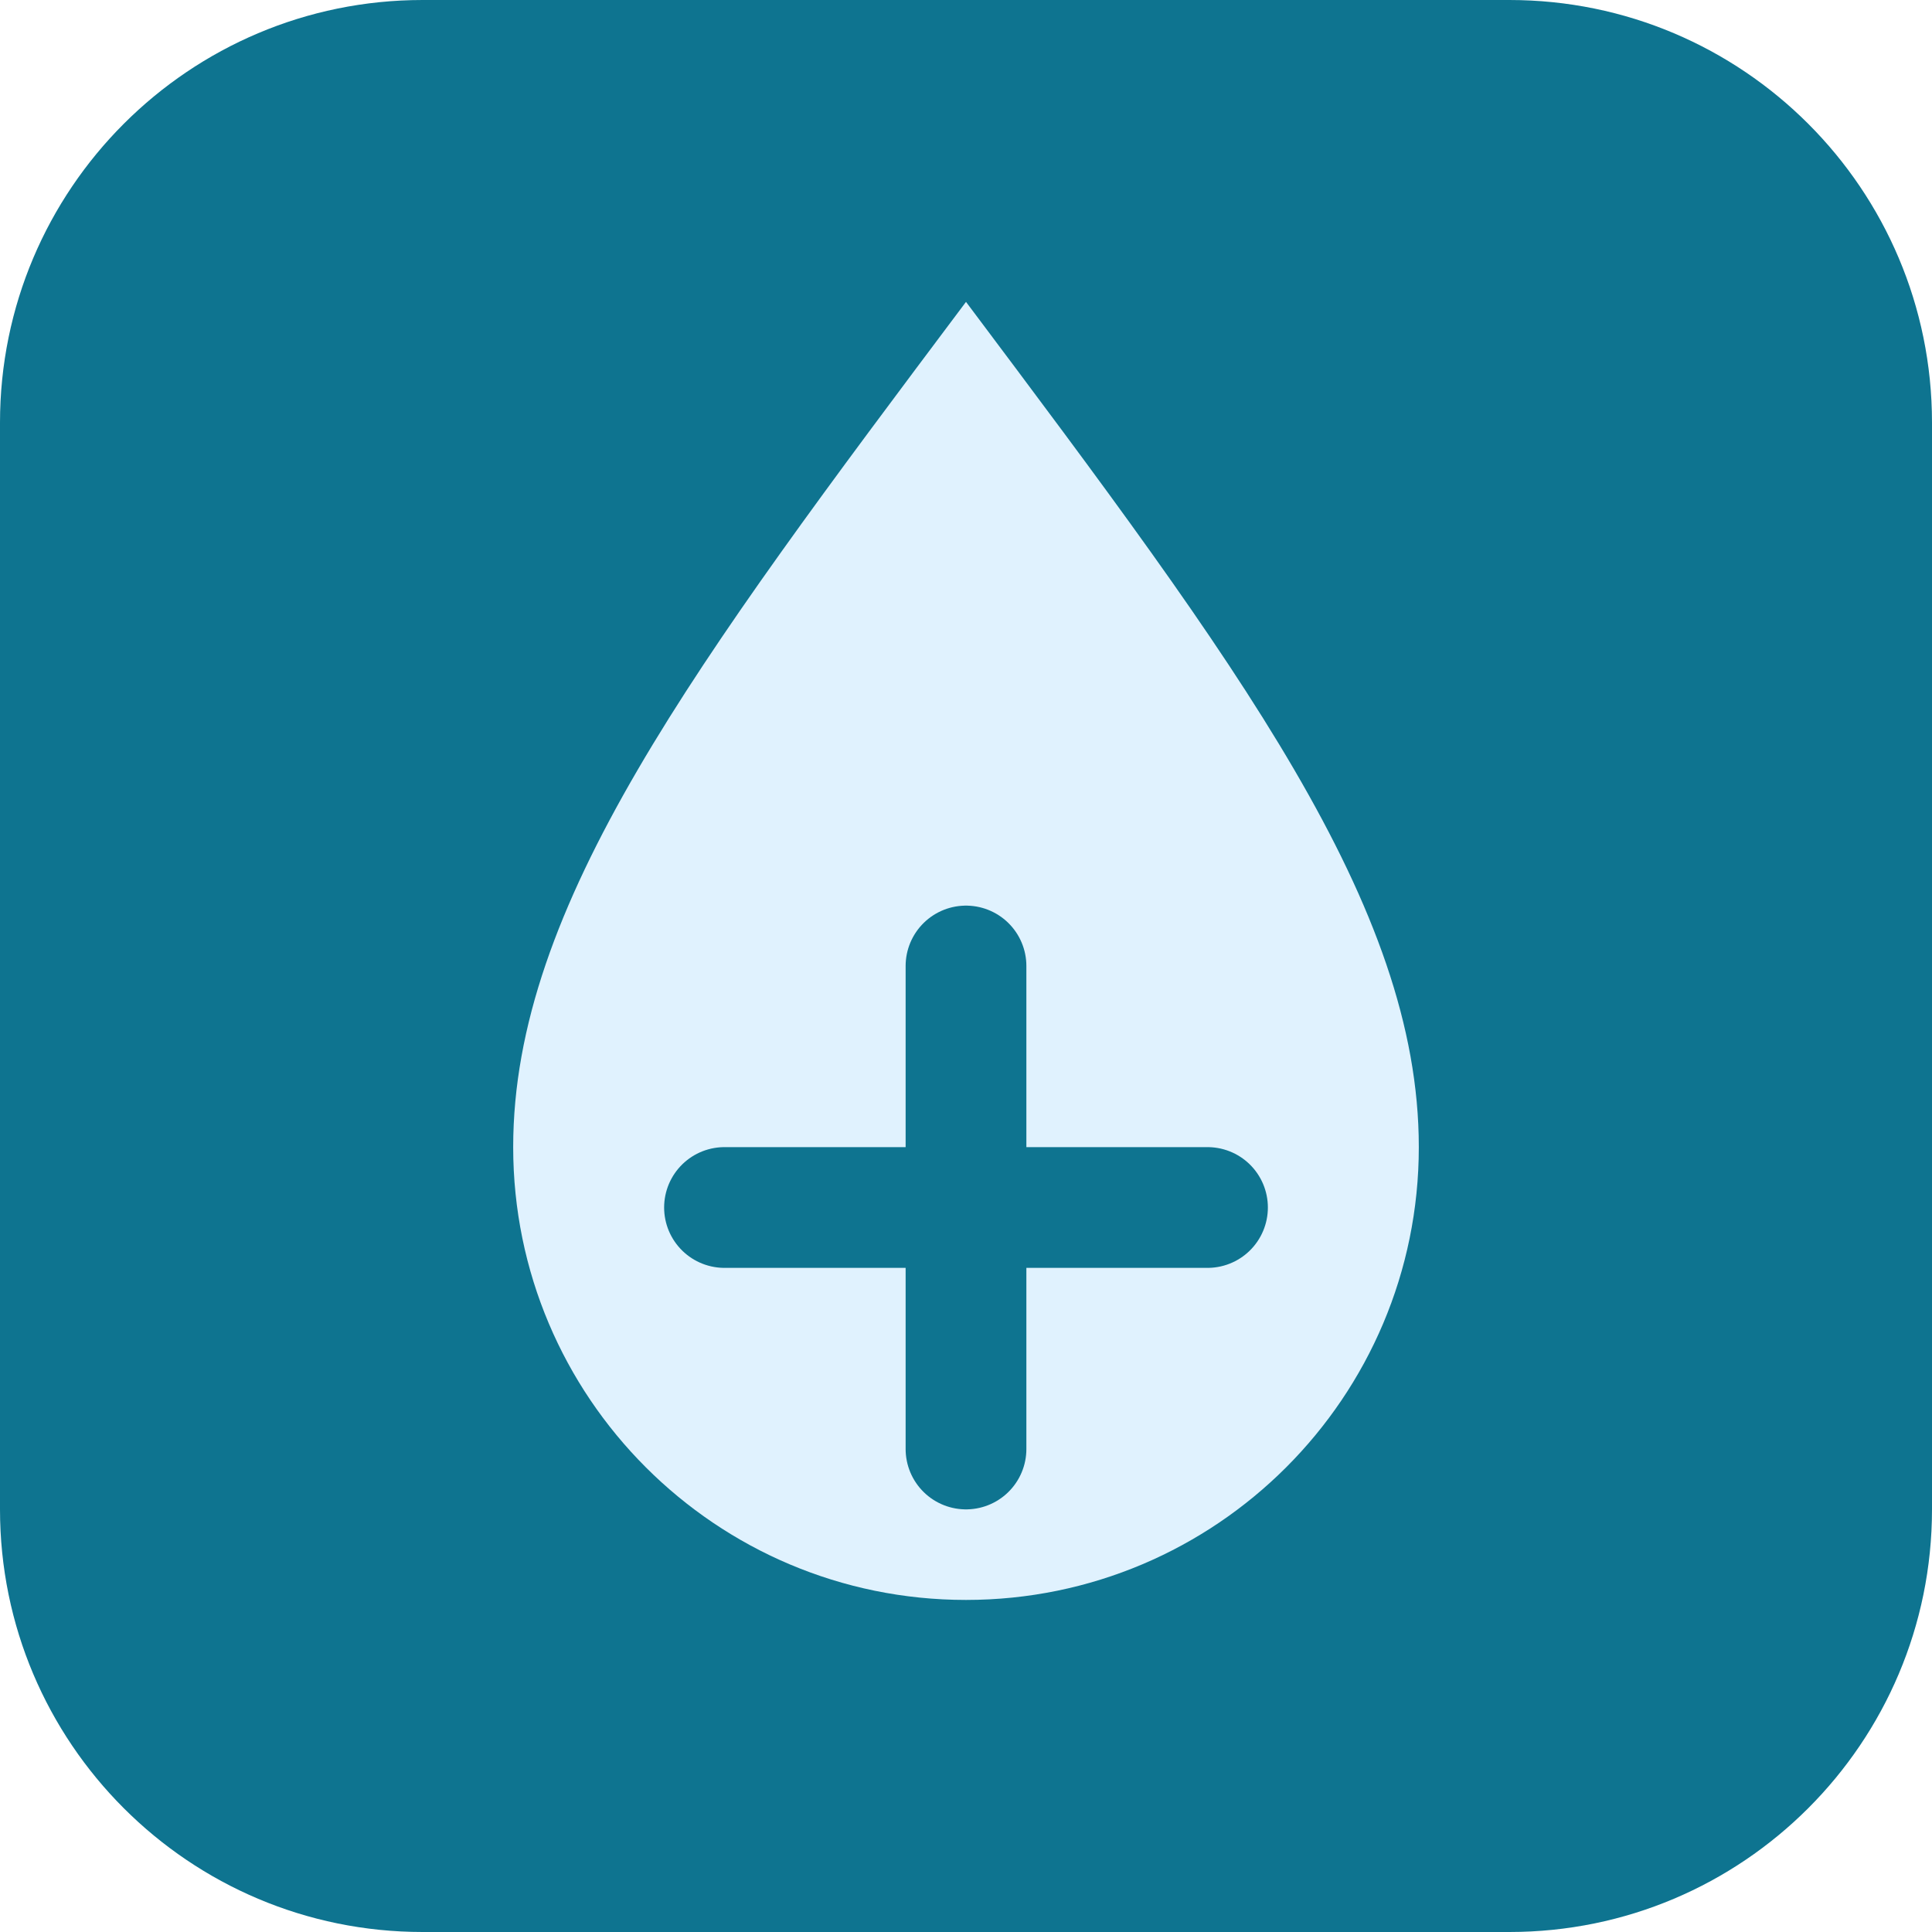
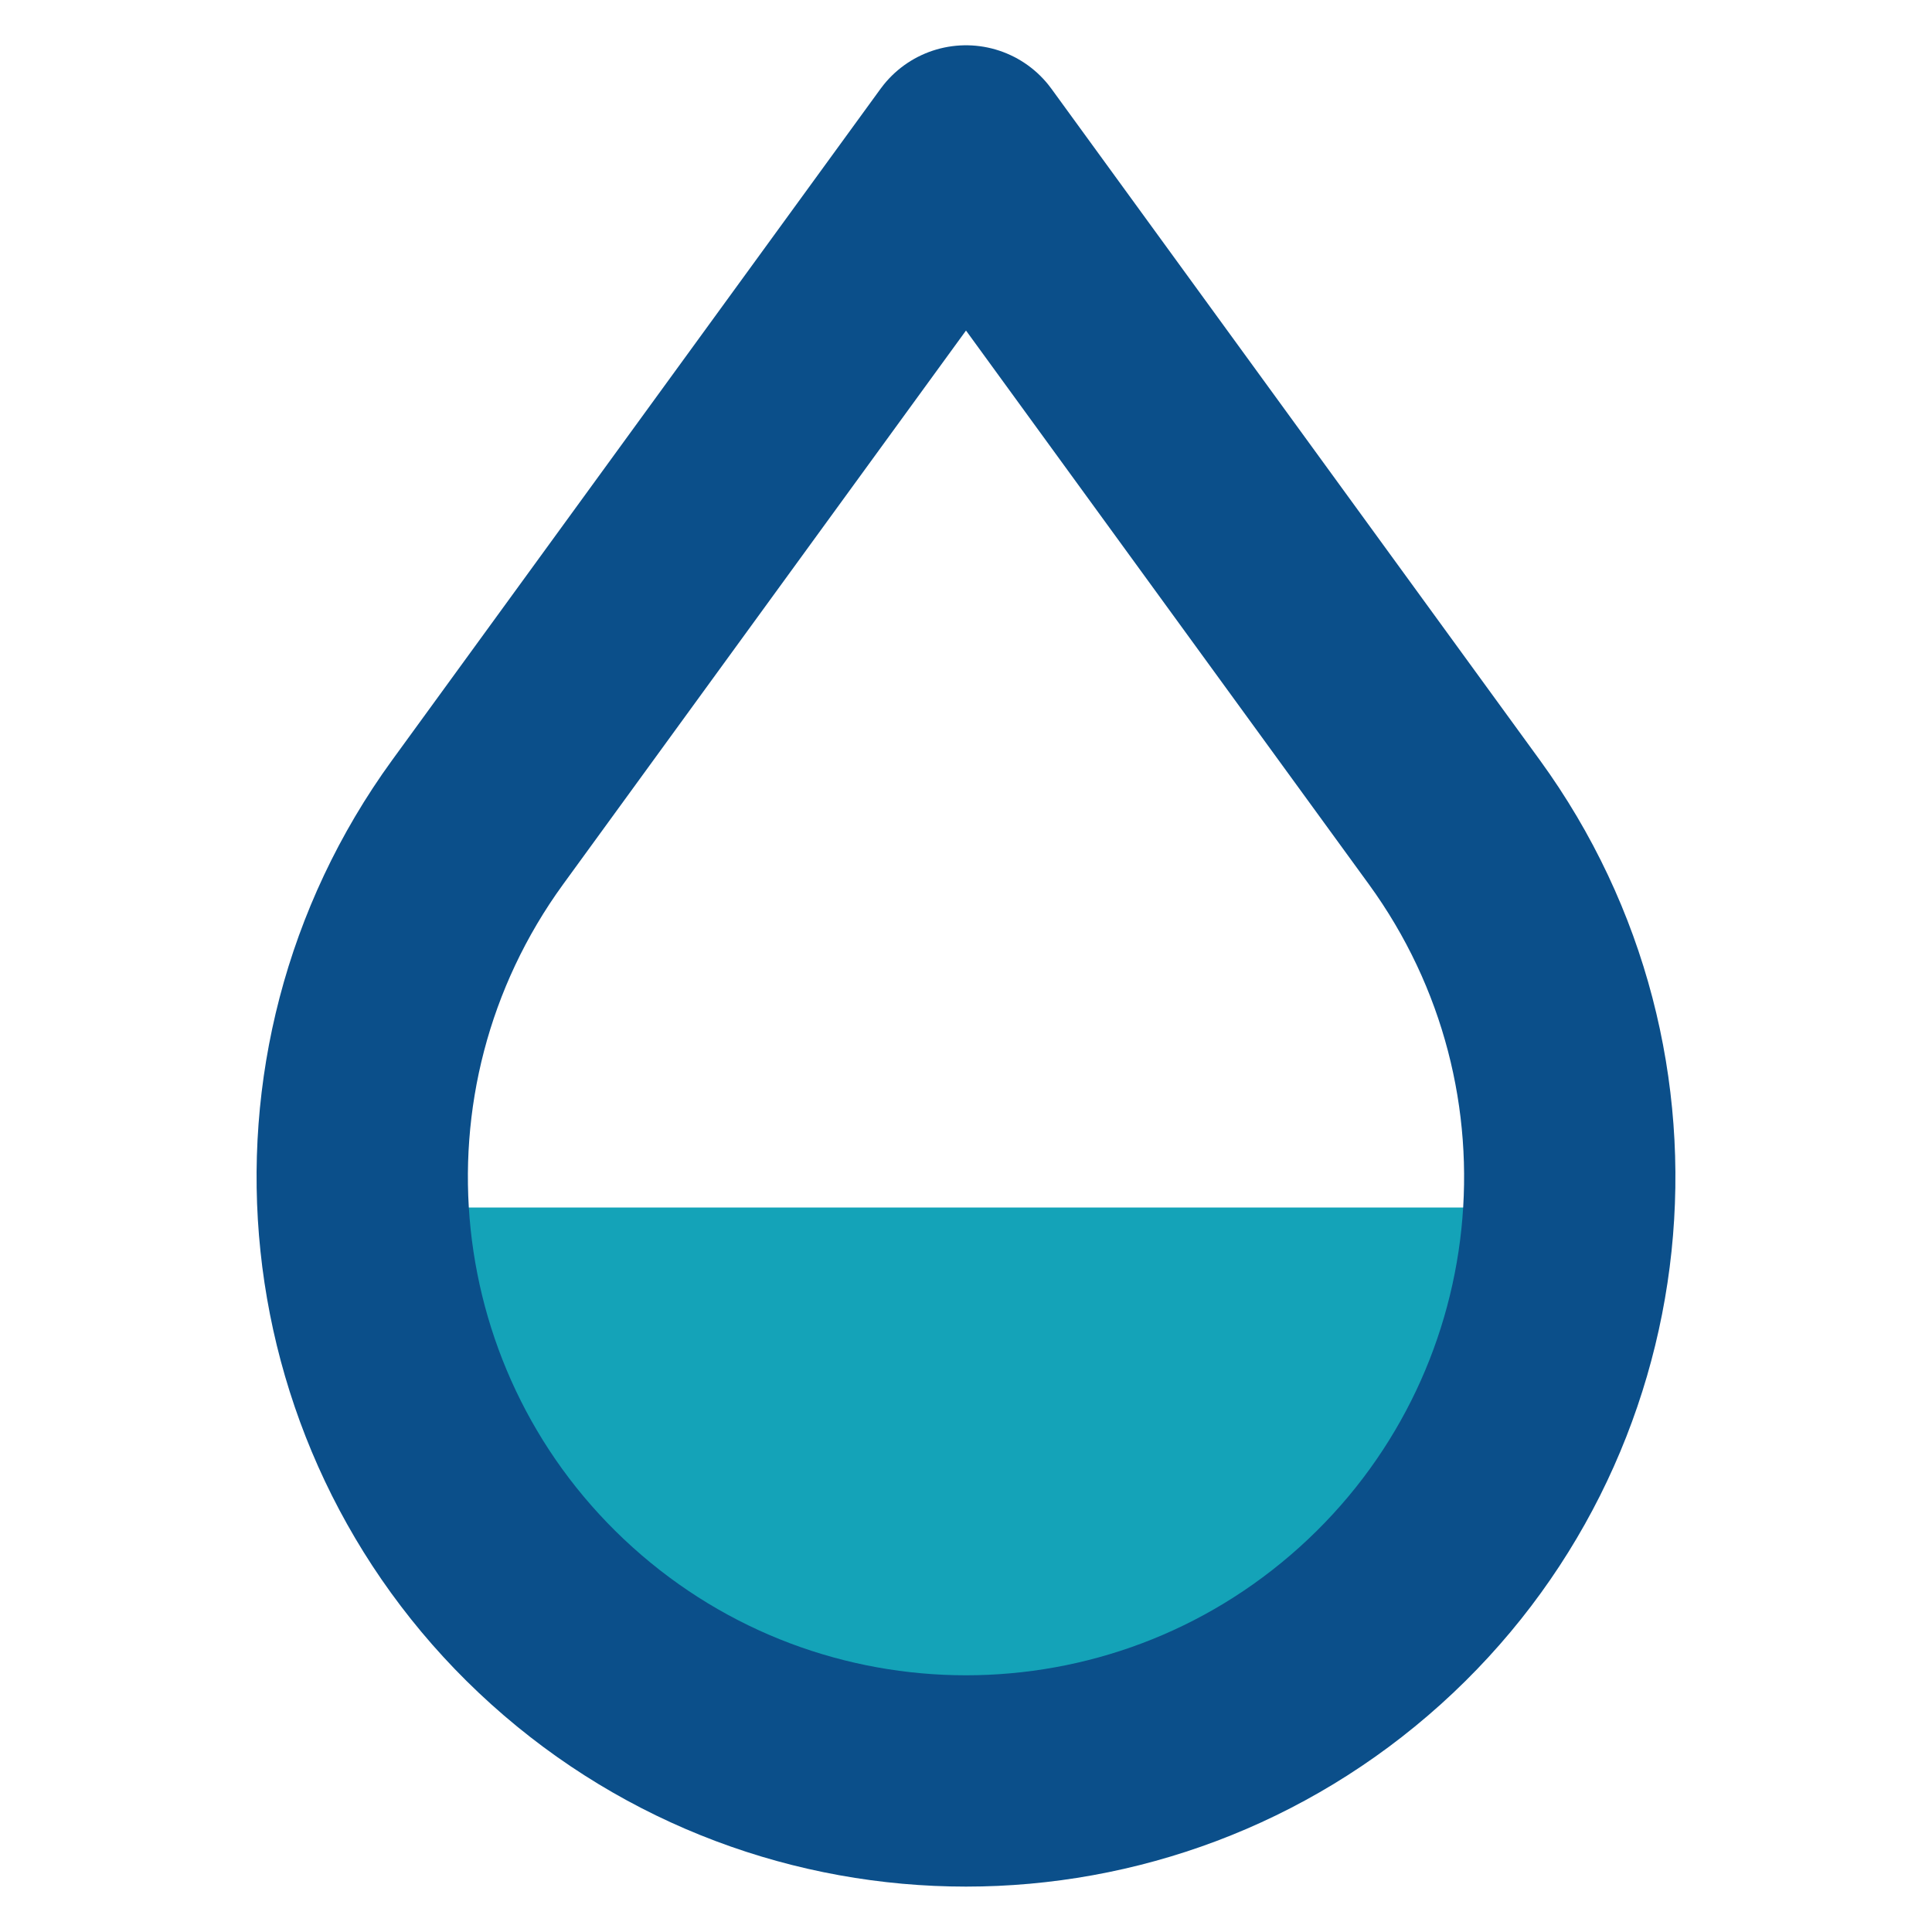
<svg xmlns="http://www.w3.org/2000/svg" viewBox="0 0 64 64">
-   <rect width="64" height="64" rx="14" fill="#0e7490" />
-   <path d="M32 10c9 12 15 20 15 28a15 15 0 0 1-30 0c0-8 6-16 15-28z" fill="#e0f2fe" />
-   <path d="M24 40h16M32 32v16" stroke="#0e7490" stroke-width="4" stroke-linecap="round" />
+   <style>
+     .w { fill: #14a3b8; }
+     .p { fill: none; stroke: #0b4f8a; stroke-width: 7; stroke-linejoin: round; }
+     @media (prefers-color-scheme: dark) {
+       .w { fill: #4fd1d9; }
+       .p { stroke: #6cb4ee; }
+     }
+   </style>
+   <path class="w" d="M12 40A20 20 0 0 0 52 40Z" />
+   <path class="p" d="M32 5 48.18 27.24A20 20 0 1 1 15.82 27.24Z" />
</svg>
